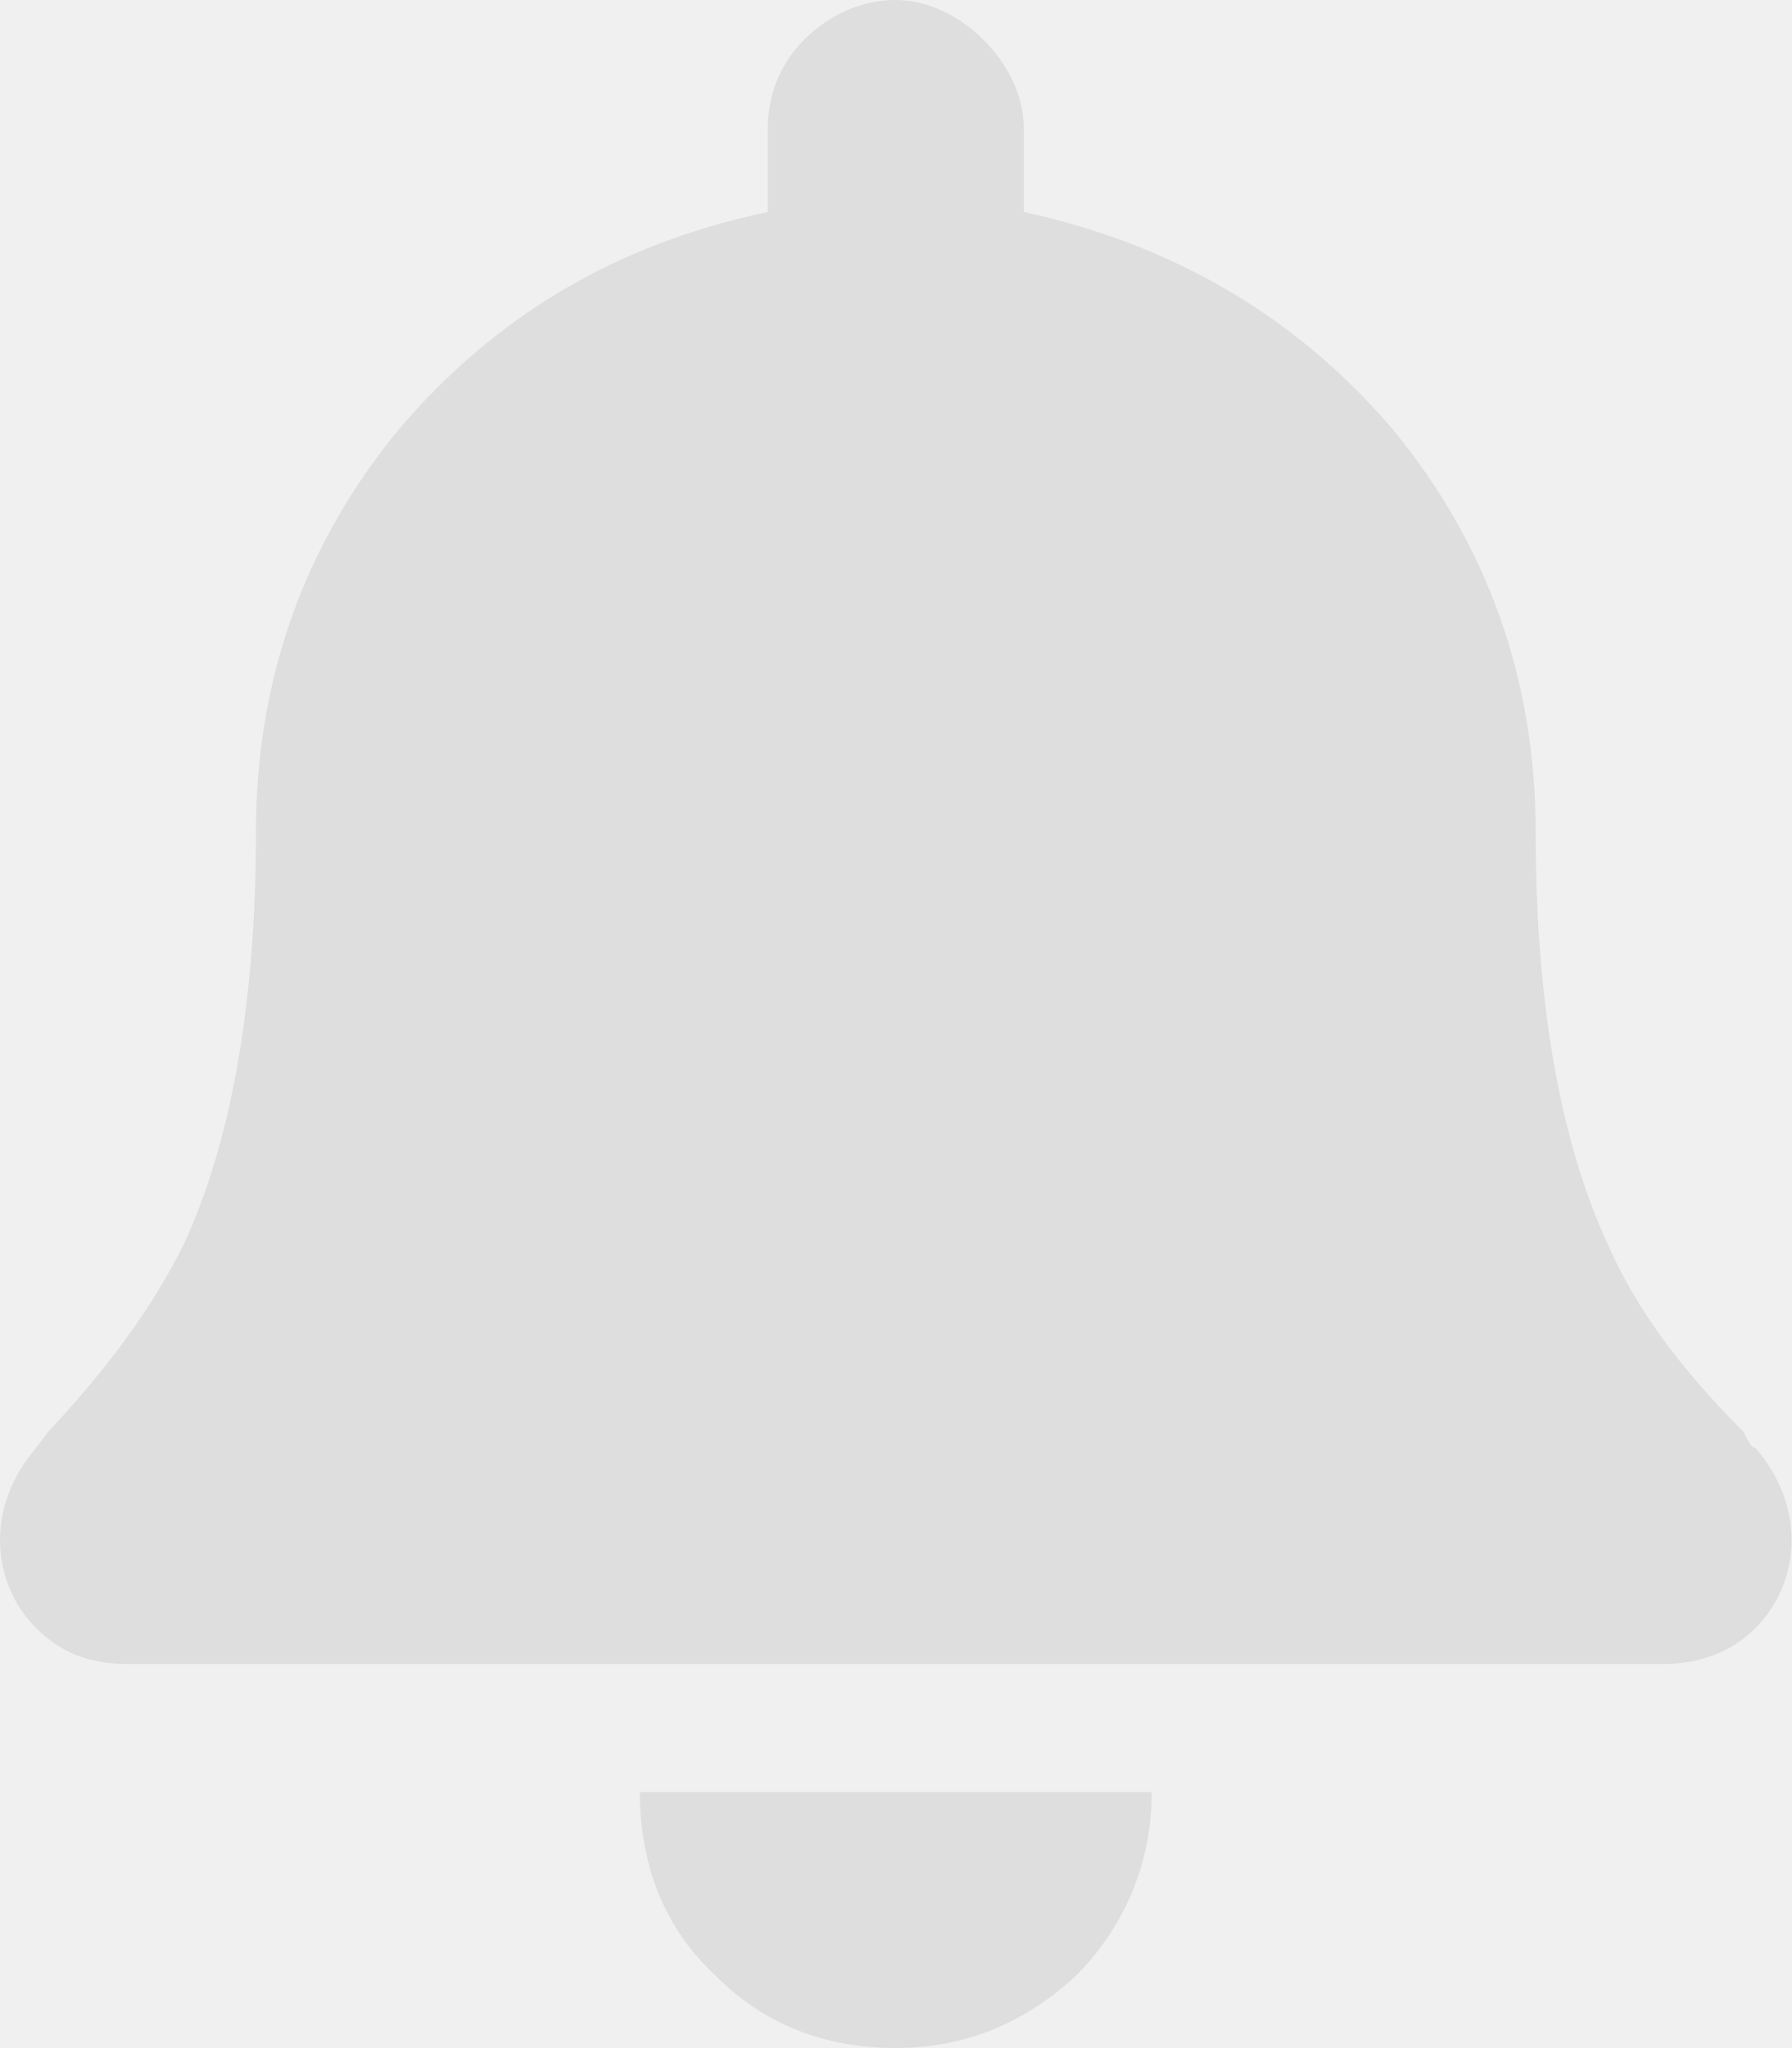
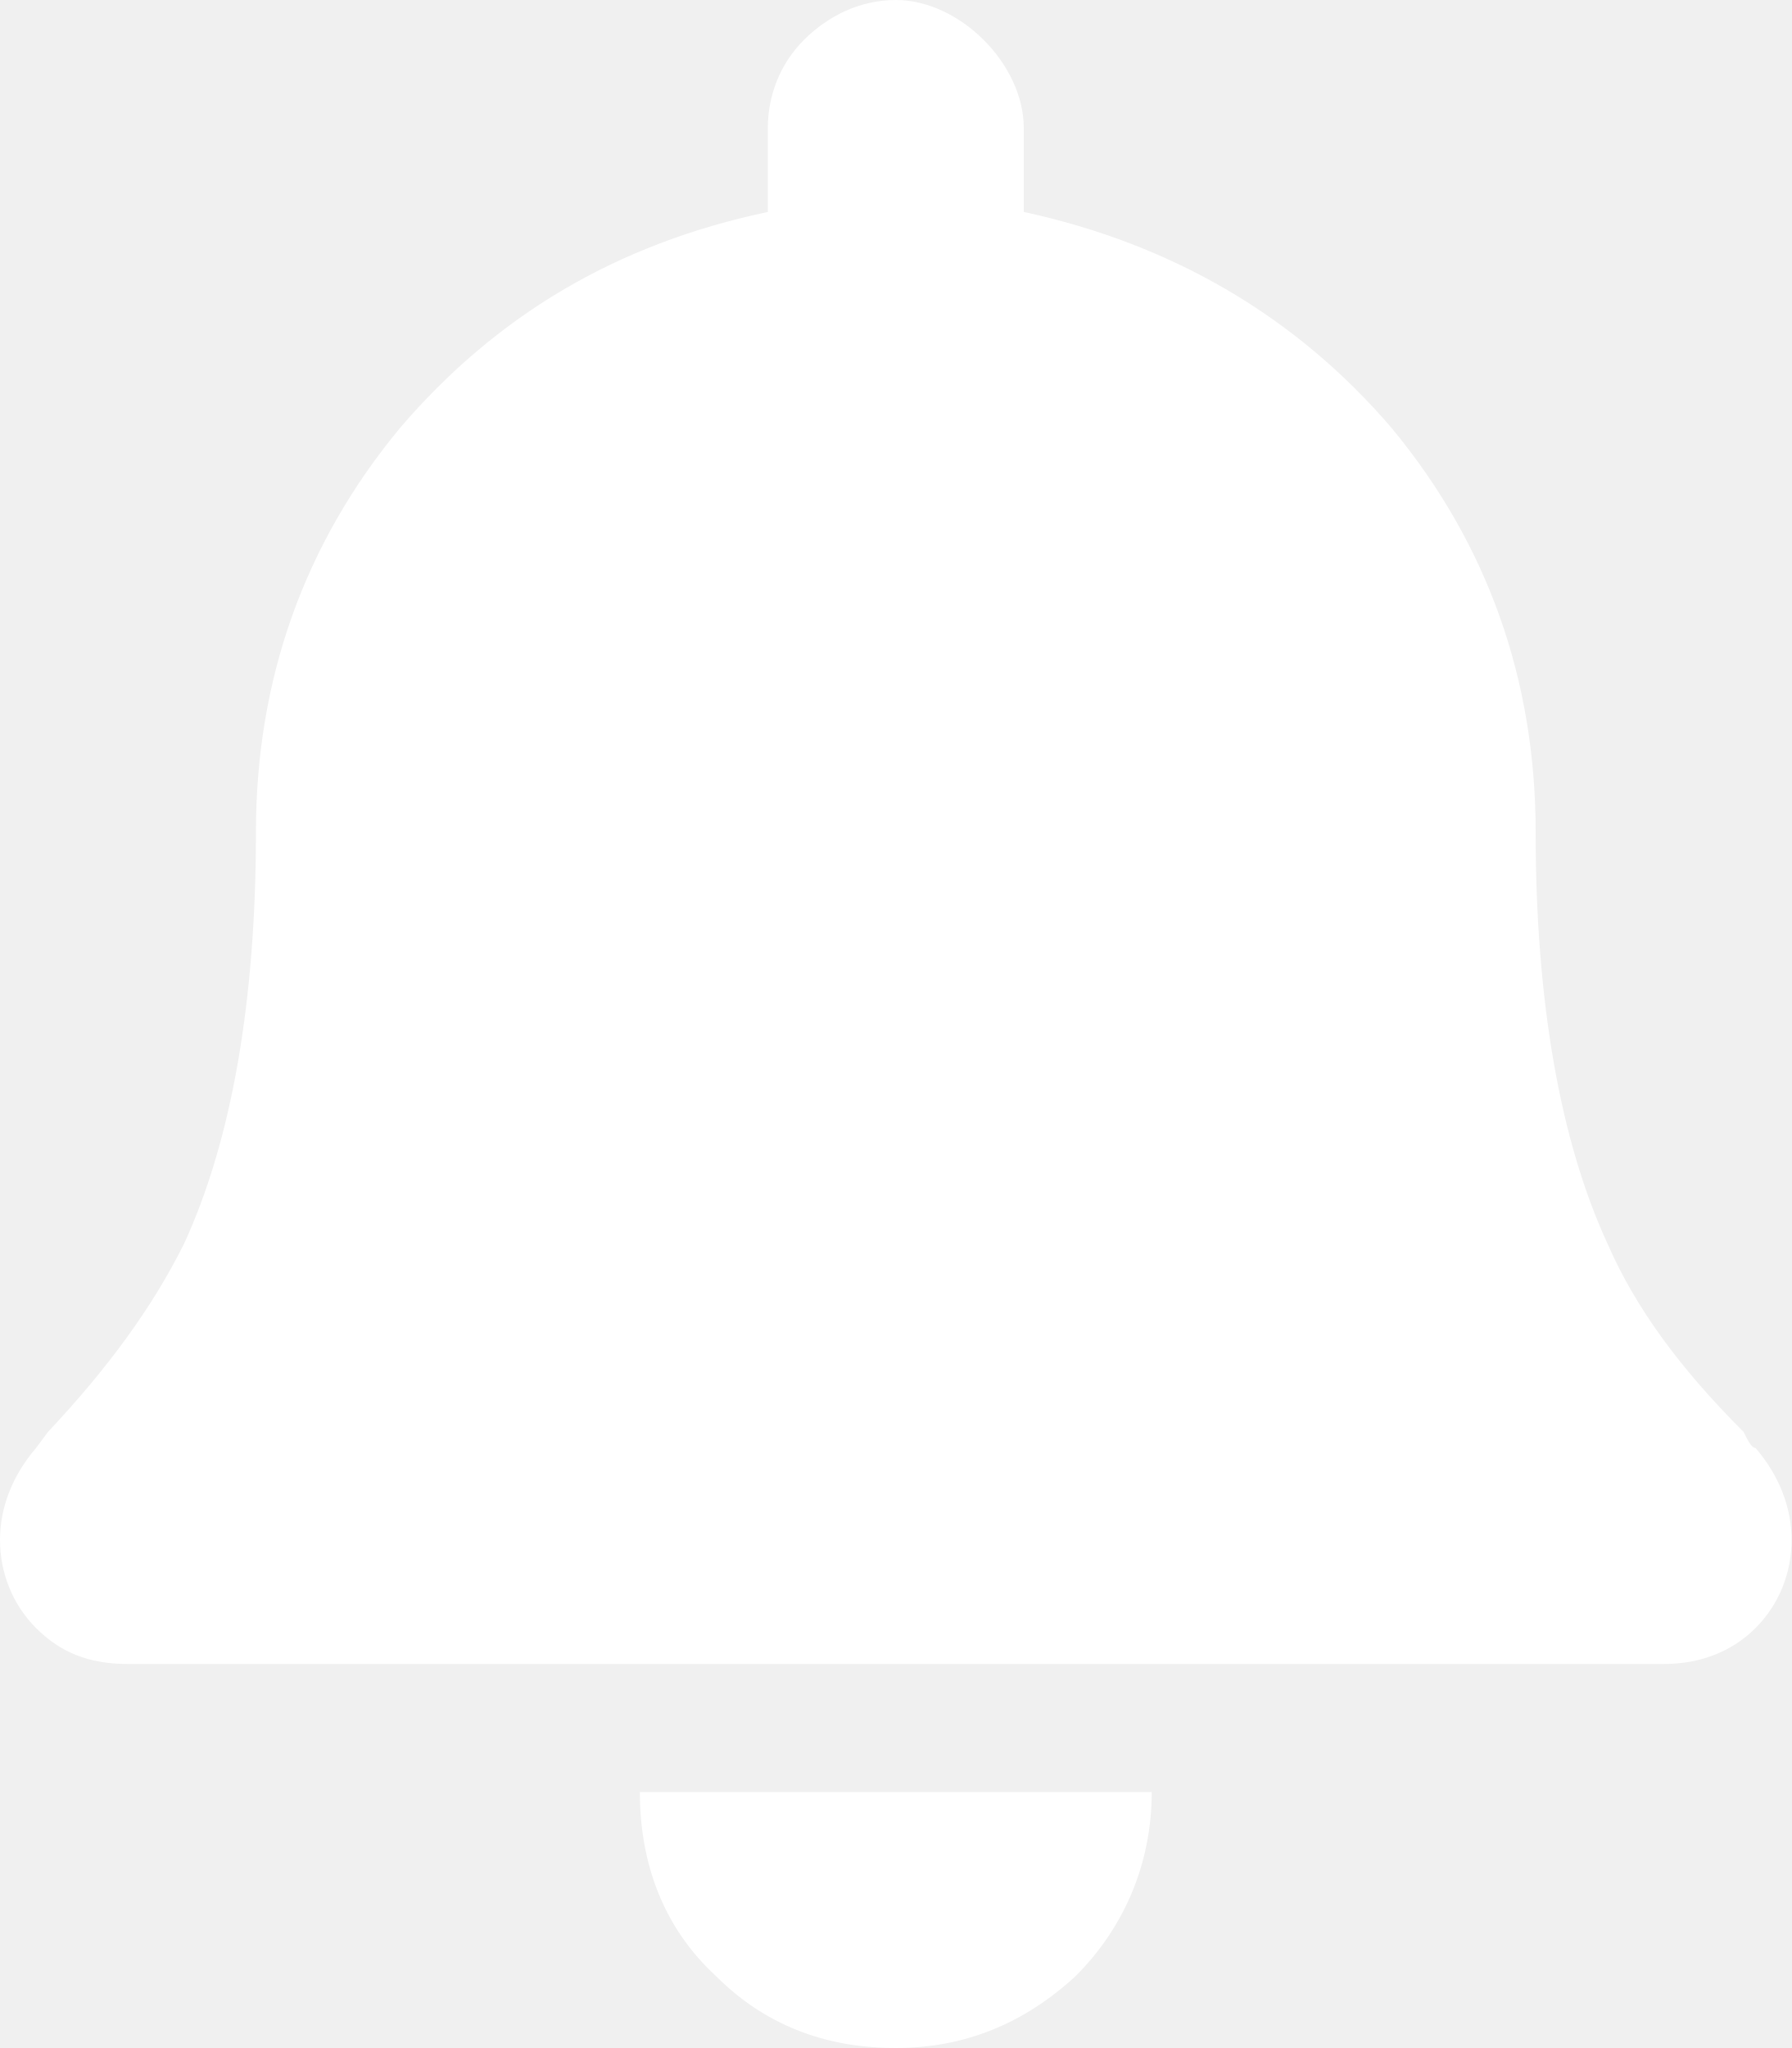
<svg xmlns="http://www.w3.org/2000/svg" width="21" height="24" viewBox="0 0 21 24" fill="none">
-   <path d="M10.5 24C9.656 24 8.953 23.719 8.391 23.156C7.781 22.594 7.5 21.844 7.5 21H13.5C13.5 21.844 13.172 22.594 12.609 23.156C12 23.719 11.297 24 10.5 24ZM20.578 16.969C20.859 17.297 21 17.672 21 18.047C21 18.422 20.859 18.797 20.578 19.078C20.297 19.359 19.922 19.5 19.5 19.5H1.5C1.031 19.5 0.703 19.359 0.422 19.078C0.141 18.797 0 18.422 0 18.047C0 17.672 0.141 17.297 0.422 16.969L0.562 16.781C1.266 16.031 1.781 15.328 2.156 14.578C2.719 13.359 3 11.719 3 9.75C3 7.969 3.562 6.375 4.688 5.016C5.812 3.703 7.219 2.859 9 2.484V1.5C9 1.125 9.141 0.75 9.422 0.469C9.703 0.188 10.078 0 10.5 0C10.875 0 11.25 0.188 11.531 0.469C11.812 0.75 12 1.125 12 1.5V2.484C13.734 2.859 15.188 3.703 16.312 5.016C17.438 6.375 18 7.969 18 9.75C18 11.719 18.281 13.359 18.844 14.578C19.172 15.328 19.688 16.031 20.438 16.781C20.484 16.875 20.531 16.969 20.578 16.969Z" fill="#DFDEDE" />
+   <path d="M10.5 24C9.656 24 8.953 23.719 8.391 23.156C7.781 22.594 7.5 21.844 7.5 21H13.5C13.5 21.844 13.172 22.594 12.609 23.156C12 23.719 11.297 24 10.5 24ZM20.578 16.969C20.859 17.297 21 17.672 21 18.047C21 18.422 20.859 18.797 20.578 19.078C20.297 19.359 19.922 19.5 19.5 19.5H1.5C1.031 19.5 0.703 19.359 0.422 19.078C0.141 18.797 0 18.422 0 18.047C0 17.672 0.141 17.297 0.422 16.969L0.562 16.781C1.266 16.031 1.781 15.328 2.156 14.578C2.719 13.359 3 11.719 3 9.75C3 7.969 3.562 6.375 4.688 5.016C5.812 3.703 7.219 2.859 9 2.484V1.5C9 1.125 9.141 0.75 9.422 0.469C9.703 0.188 10.078 0 10.5 0C10.875 0 11.25 0.188 11.531 0.469C11.812 0.75 12 1.125 12 1.5V2.484C13.734 2.859 15.188 3.703 16.312 5.016C17.438 6.375 18 7.969 18 9.75C18 11.719 18.281 13.359 18.844 14.578C19.172 15.328 19.688 16.031 20.438 16.781C20.484 16.875 20.531 16.969 20.578 16.969Z" fill="#FFFFFF" />
</svg>
